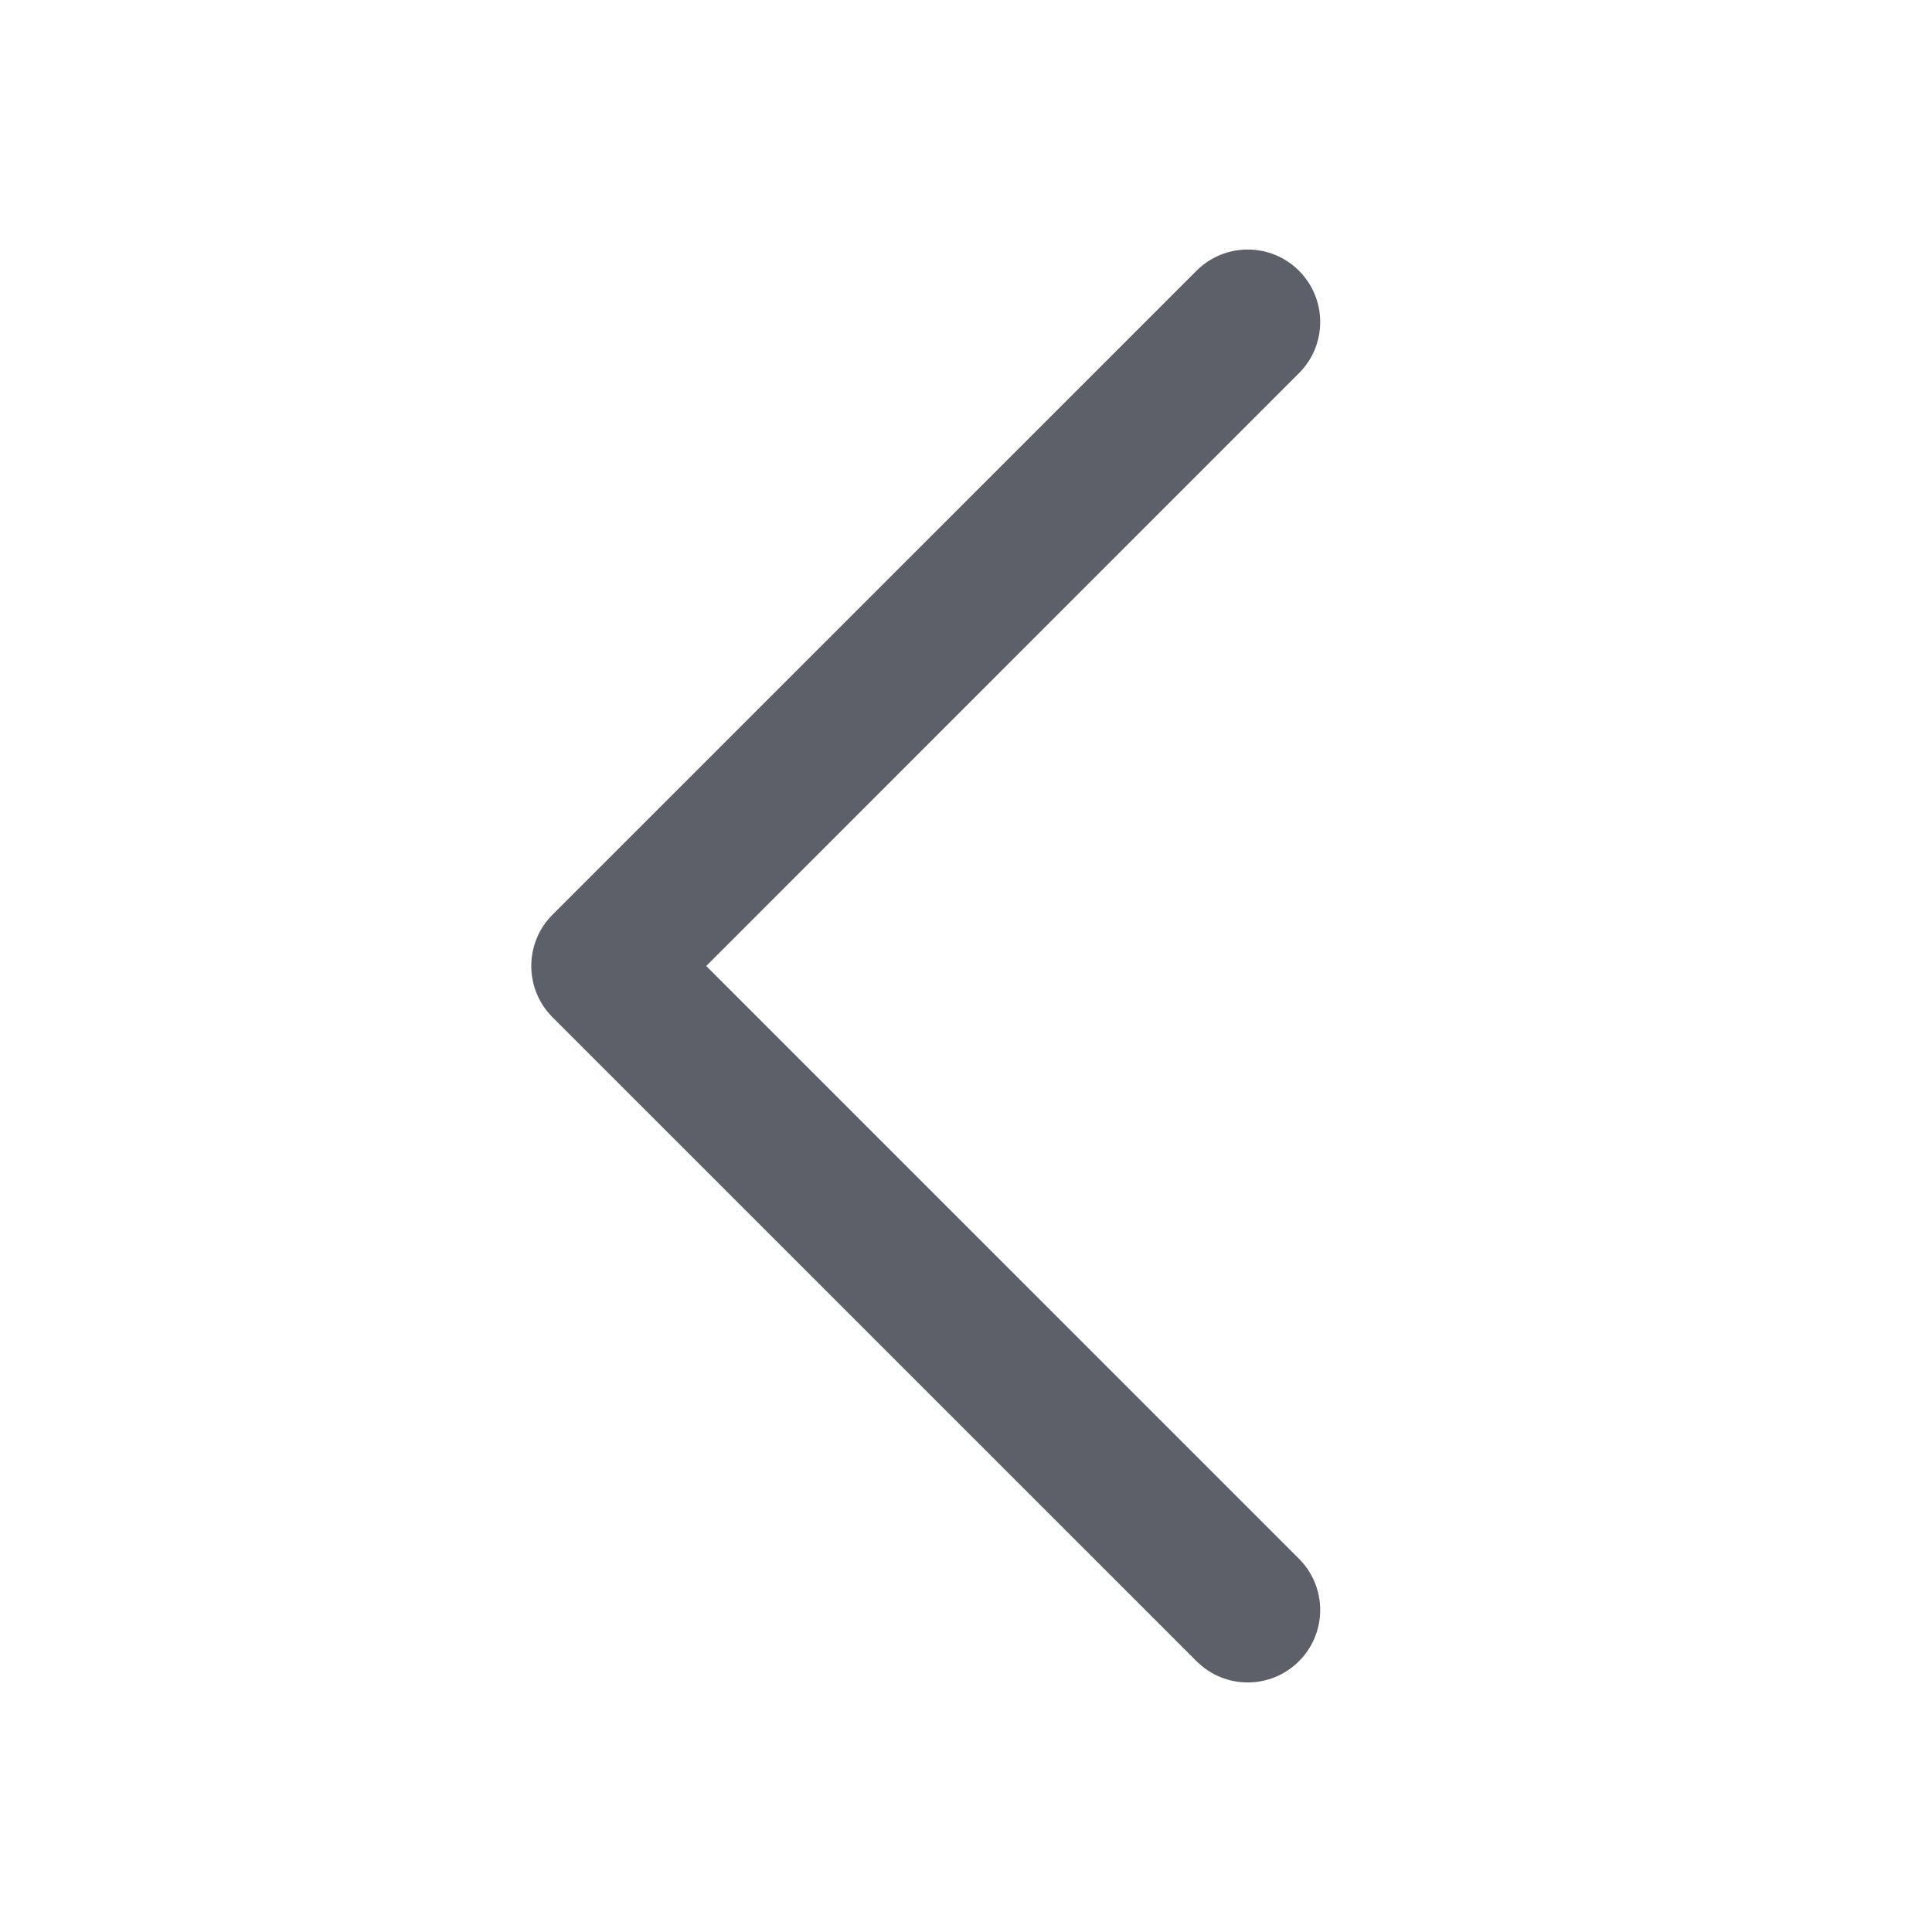
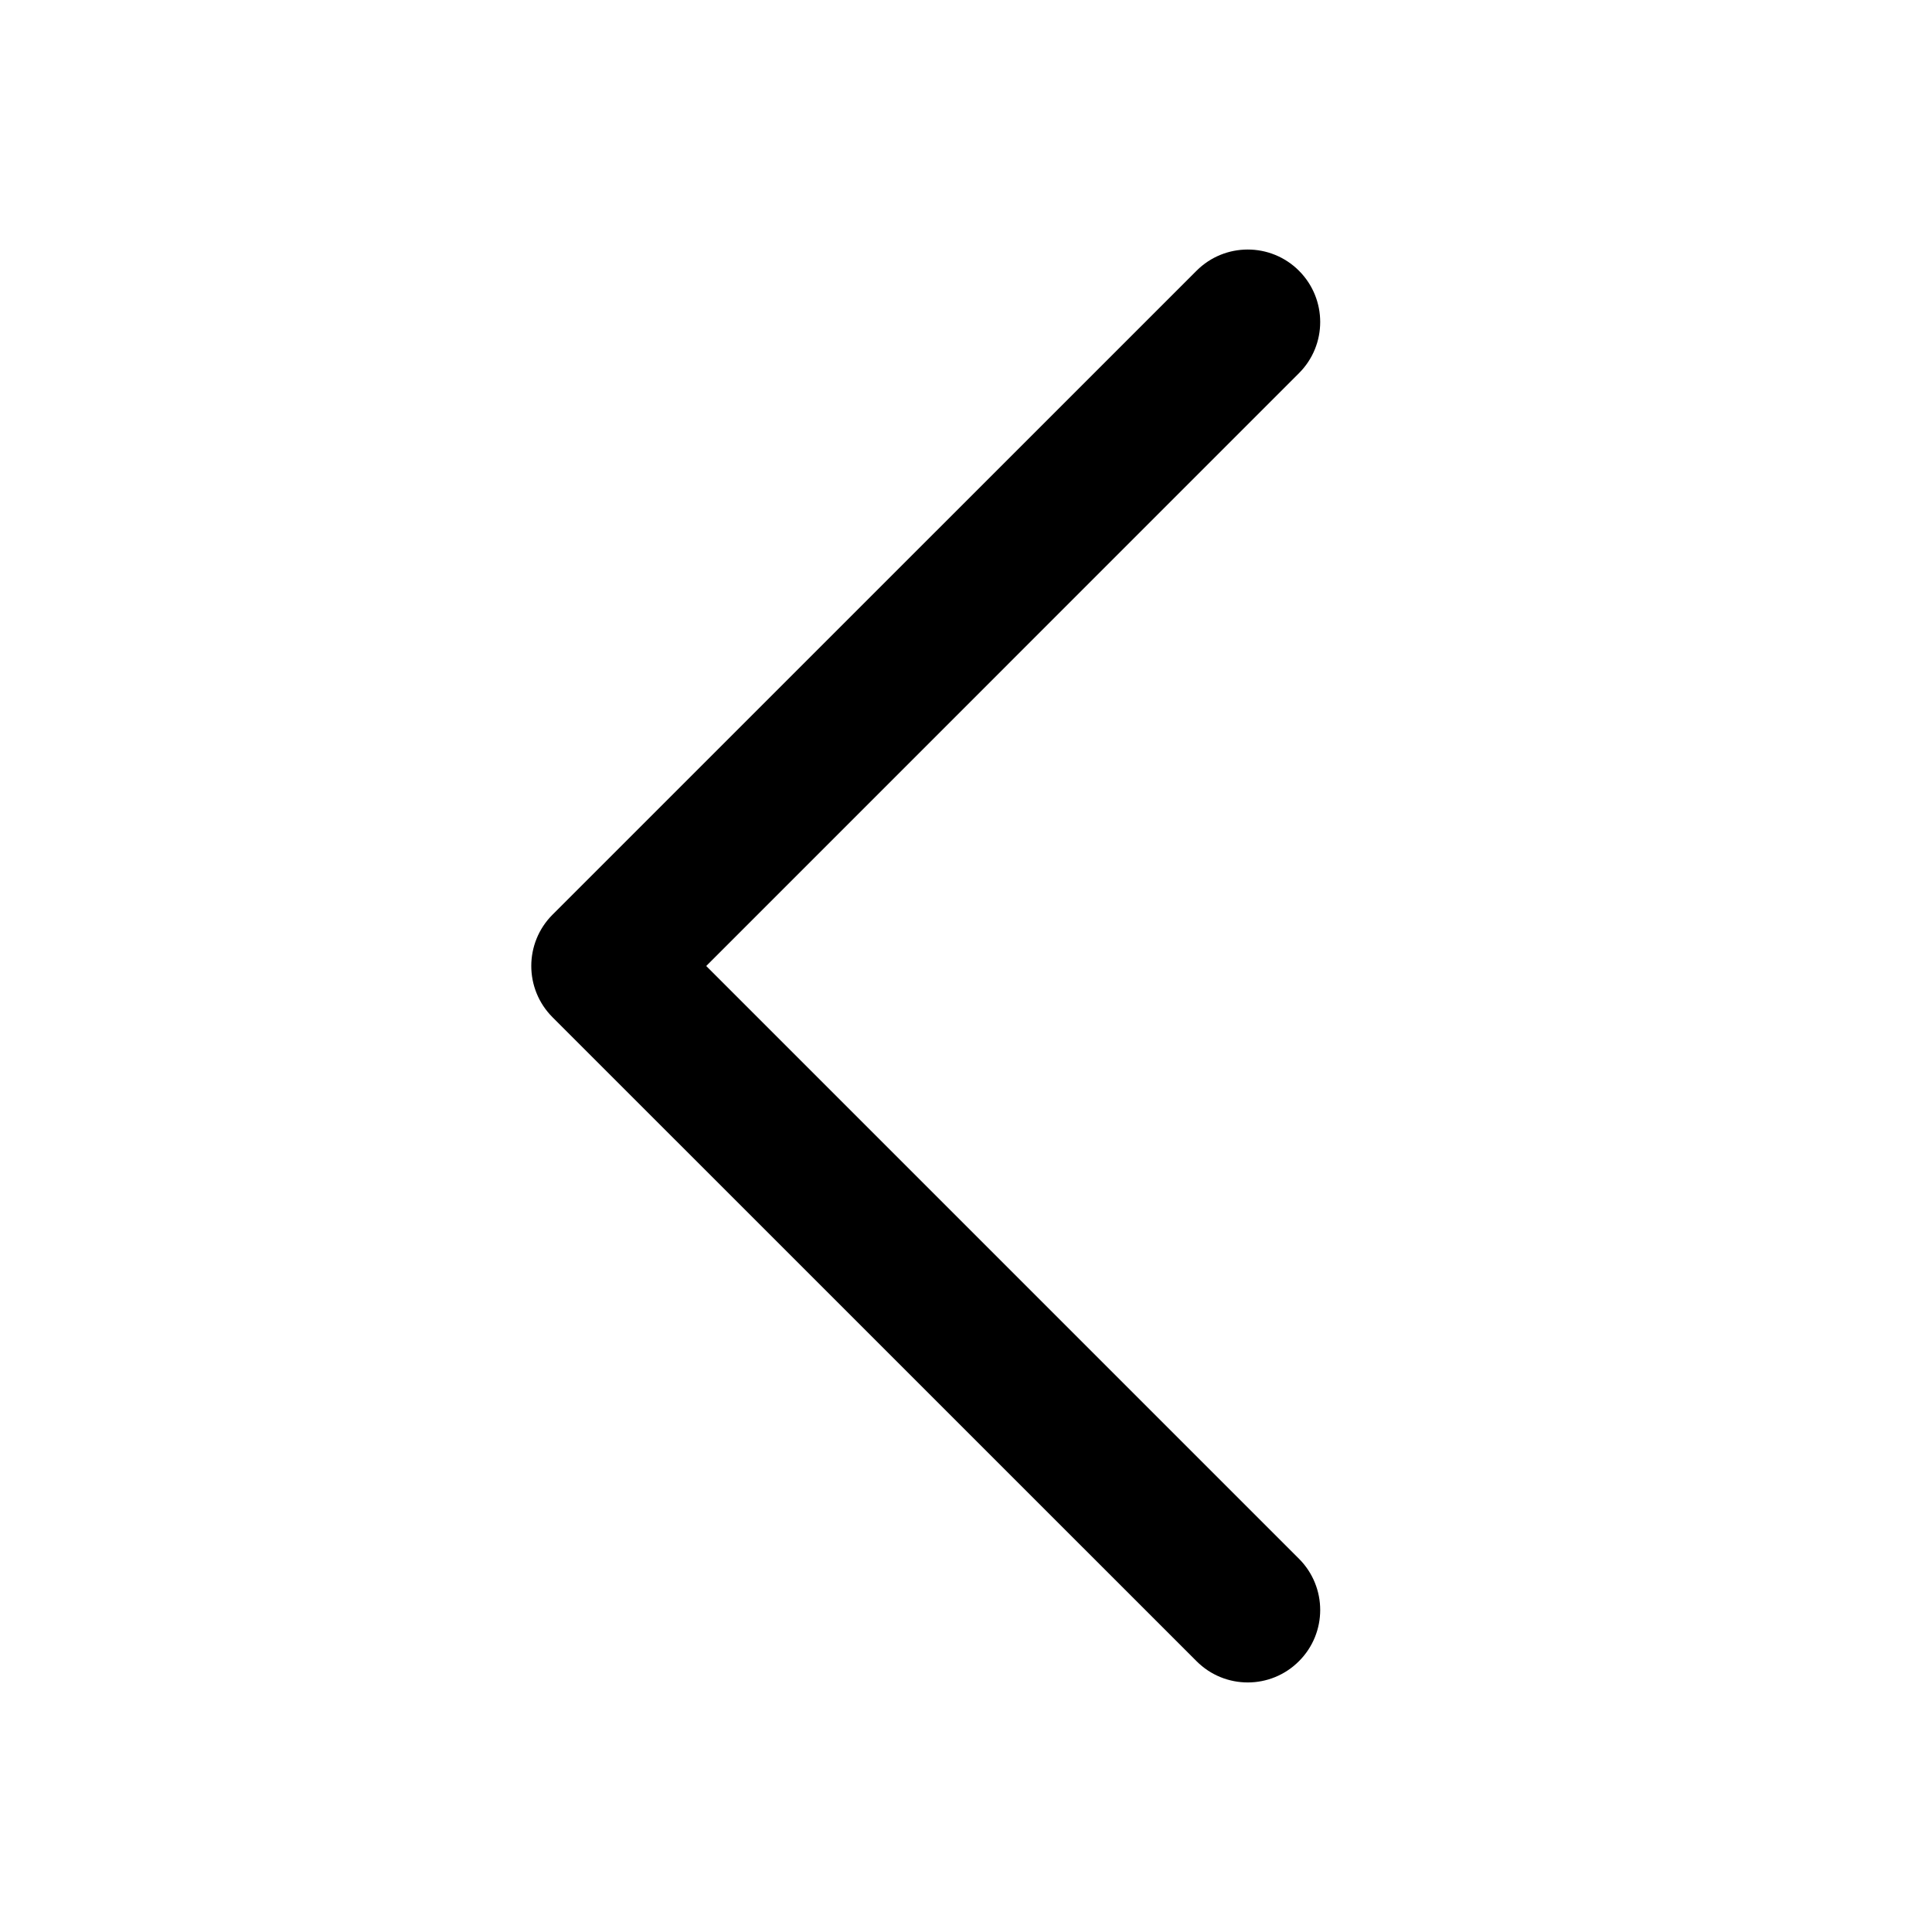
- <svg xmlns="http://www.w3.org/2000/svg" width="24" height="24" viewBox="0 0 24 24" fill="none">
-   <path d="M16.136 3.363C16.488 3.715 16.488 4.285 16.136 4.636L8.773 12L16.136 19.363C16.488 19.715 16.488 20.285 16.136 20.636C15.785 20.988 15.215 20.988 14.864 20.636L6.863 12.636C6.512 12.284 6.512 11.715 6.863 11.363L14.864 3.363C15.215 3.012 15.785 3.012 16.136 3.363Z" fill="#5D6069" />
+ <svg xmlns="http://www.w3.org/2000/svg" viewBox="0 0 24 24" fill="none">
+   <path d="M16.136 3.363C16.488 3.715 16.488 4.285 16.136 4.636L8.773 12L16.136 19.363C16.488 19.715 16.488 20.285 16.136 20.636C15.785 20.988 15.215 20.988 14.864 20.636L6.863 12.636C6.512 12.284 6.512 11.715 6.863 11.363L14.864 3.363C15.215 3.012 15.785 3.012 16.136 3.363Z" fill="currentColor" />
</svg>
